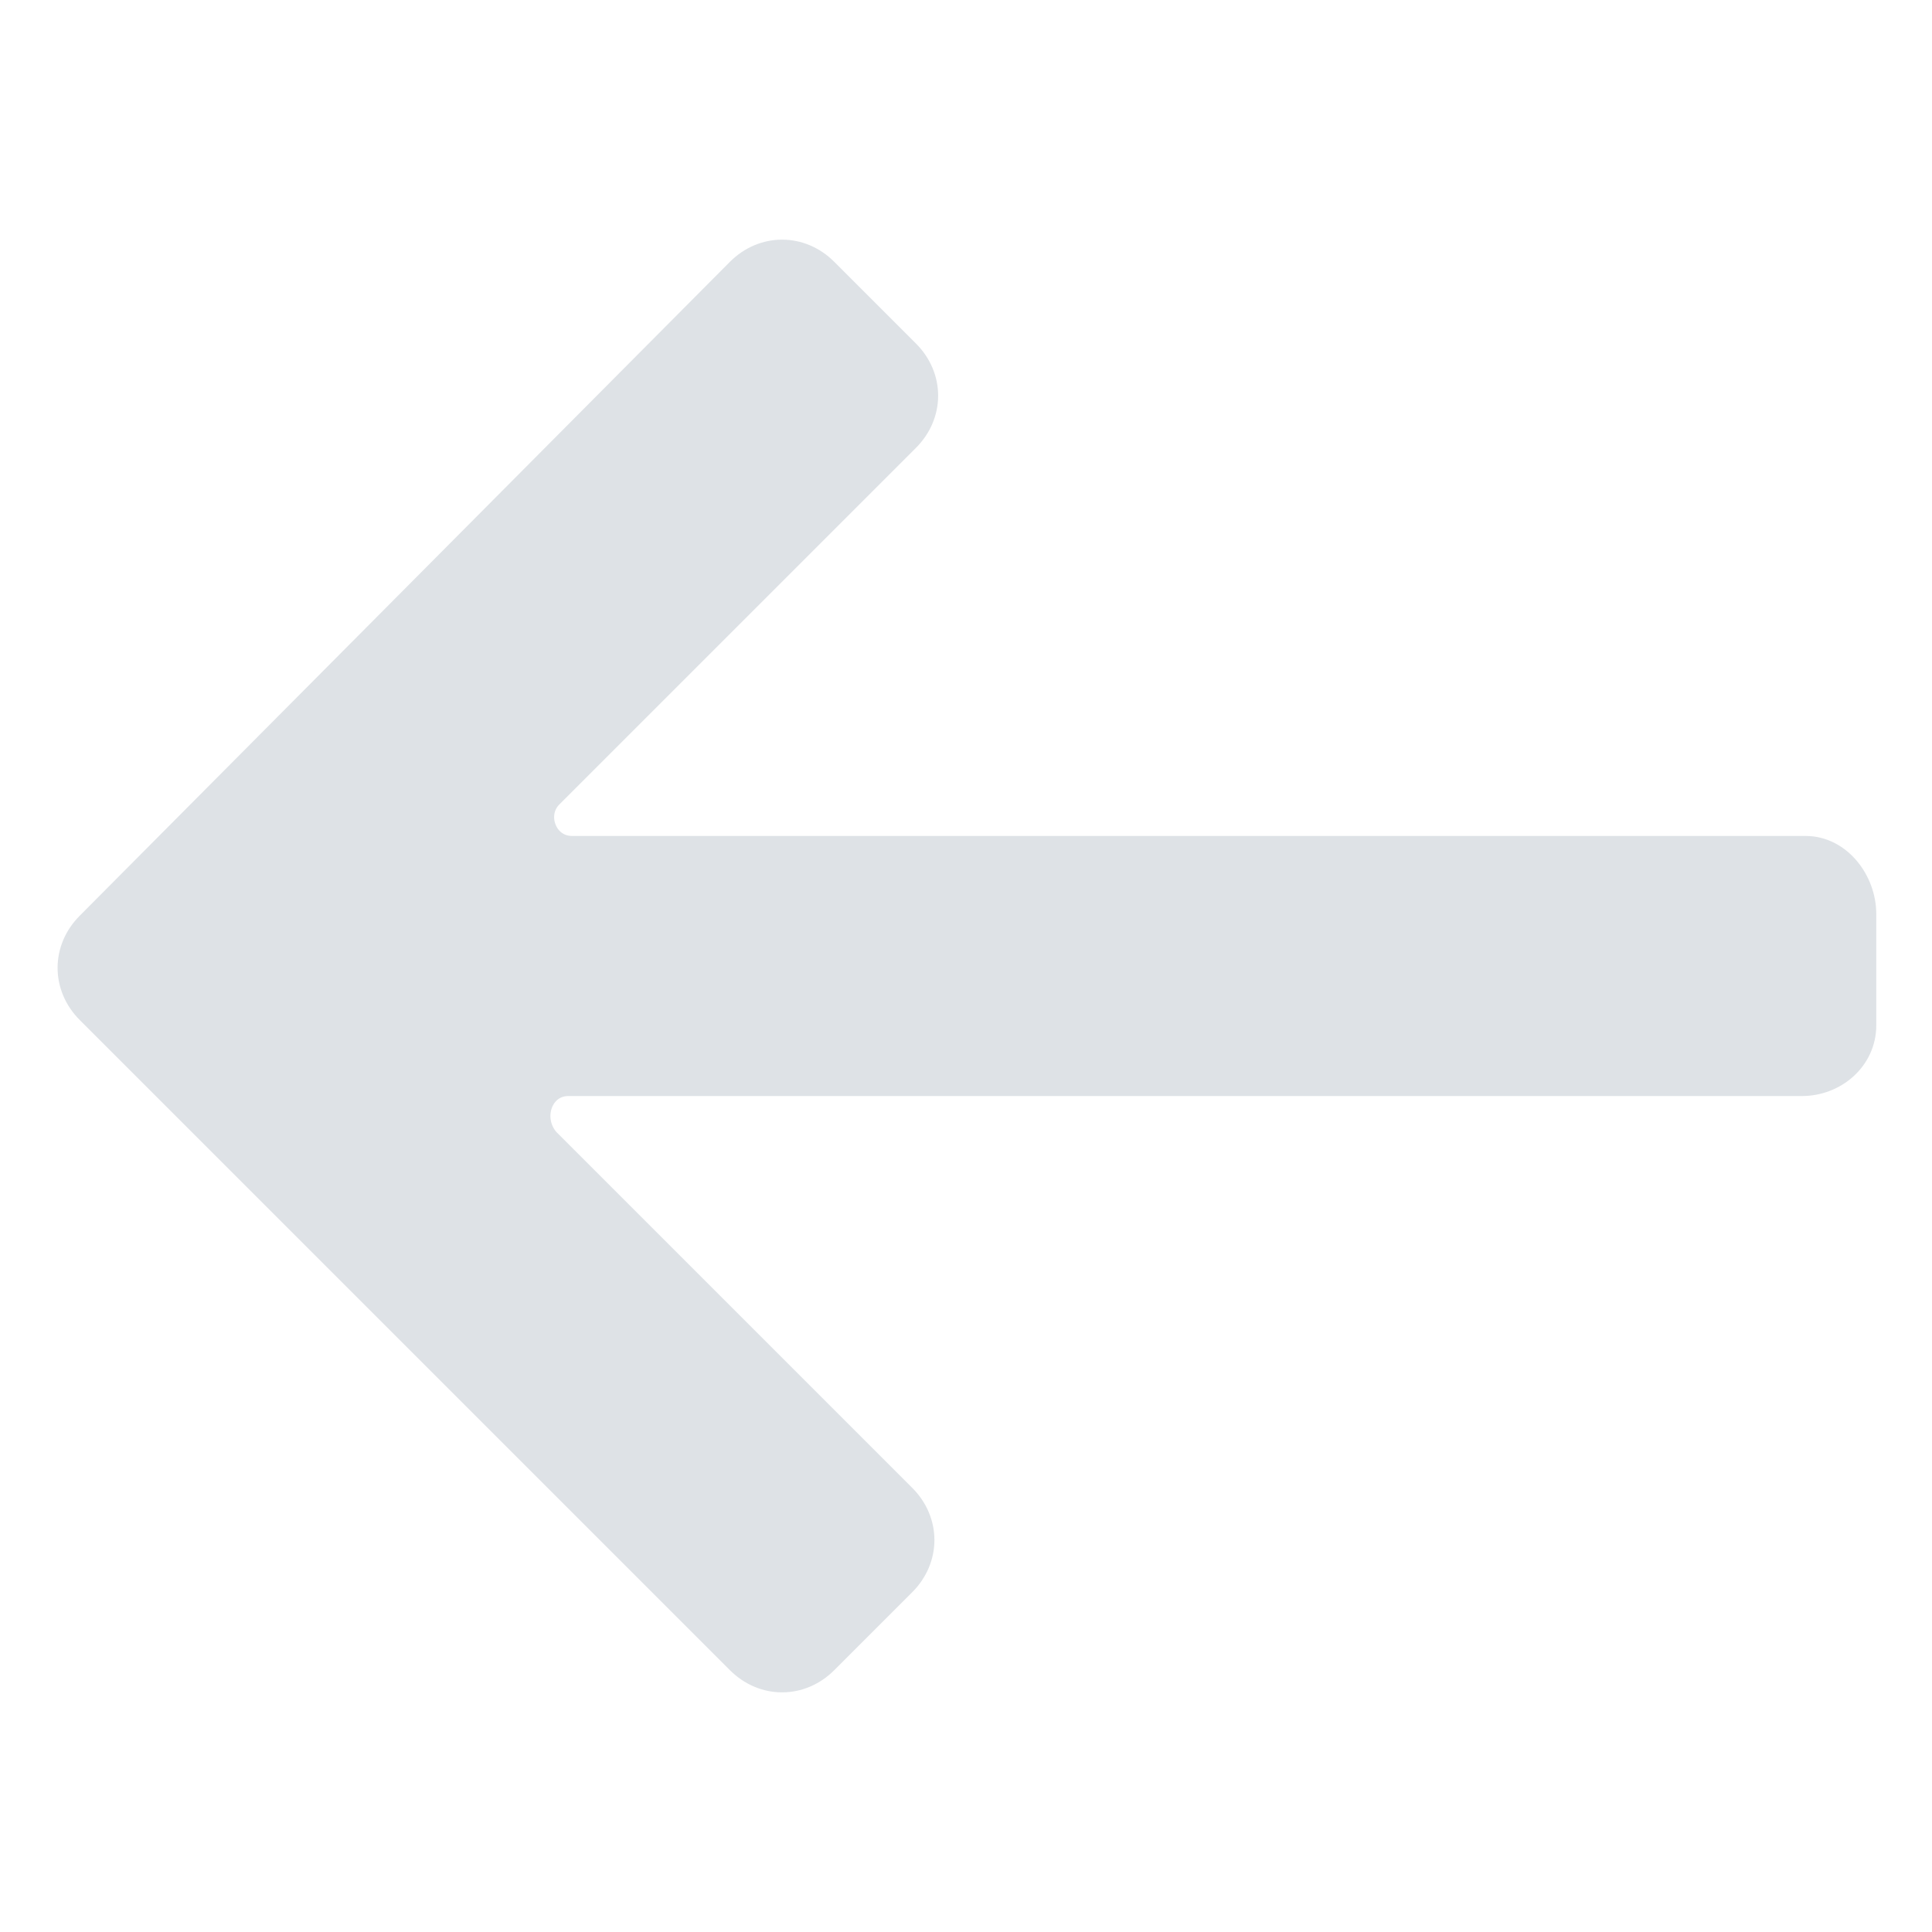
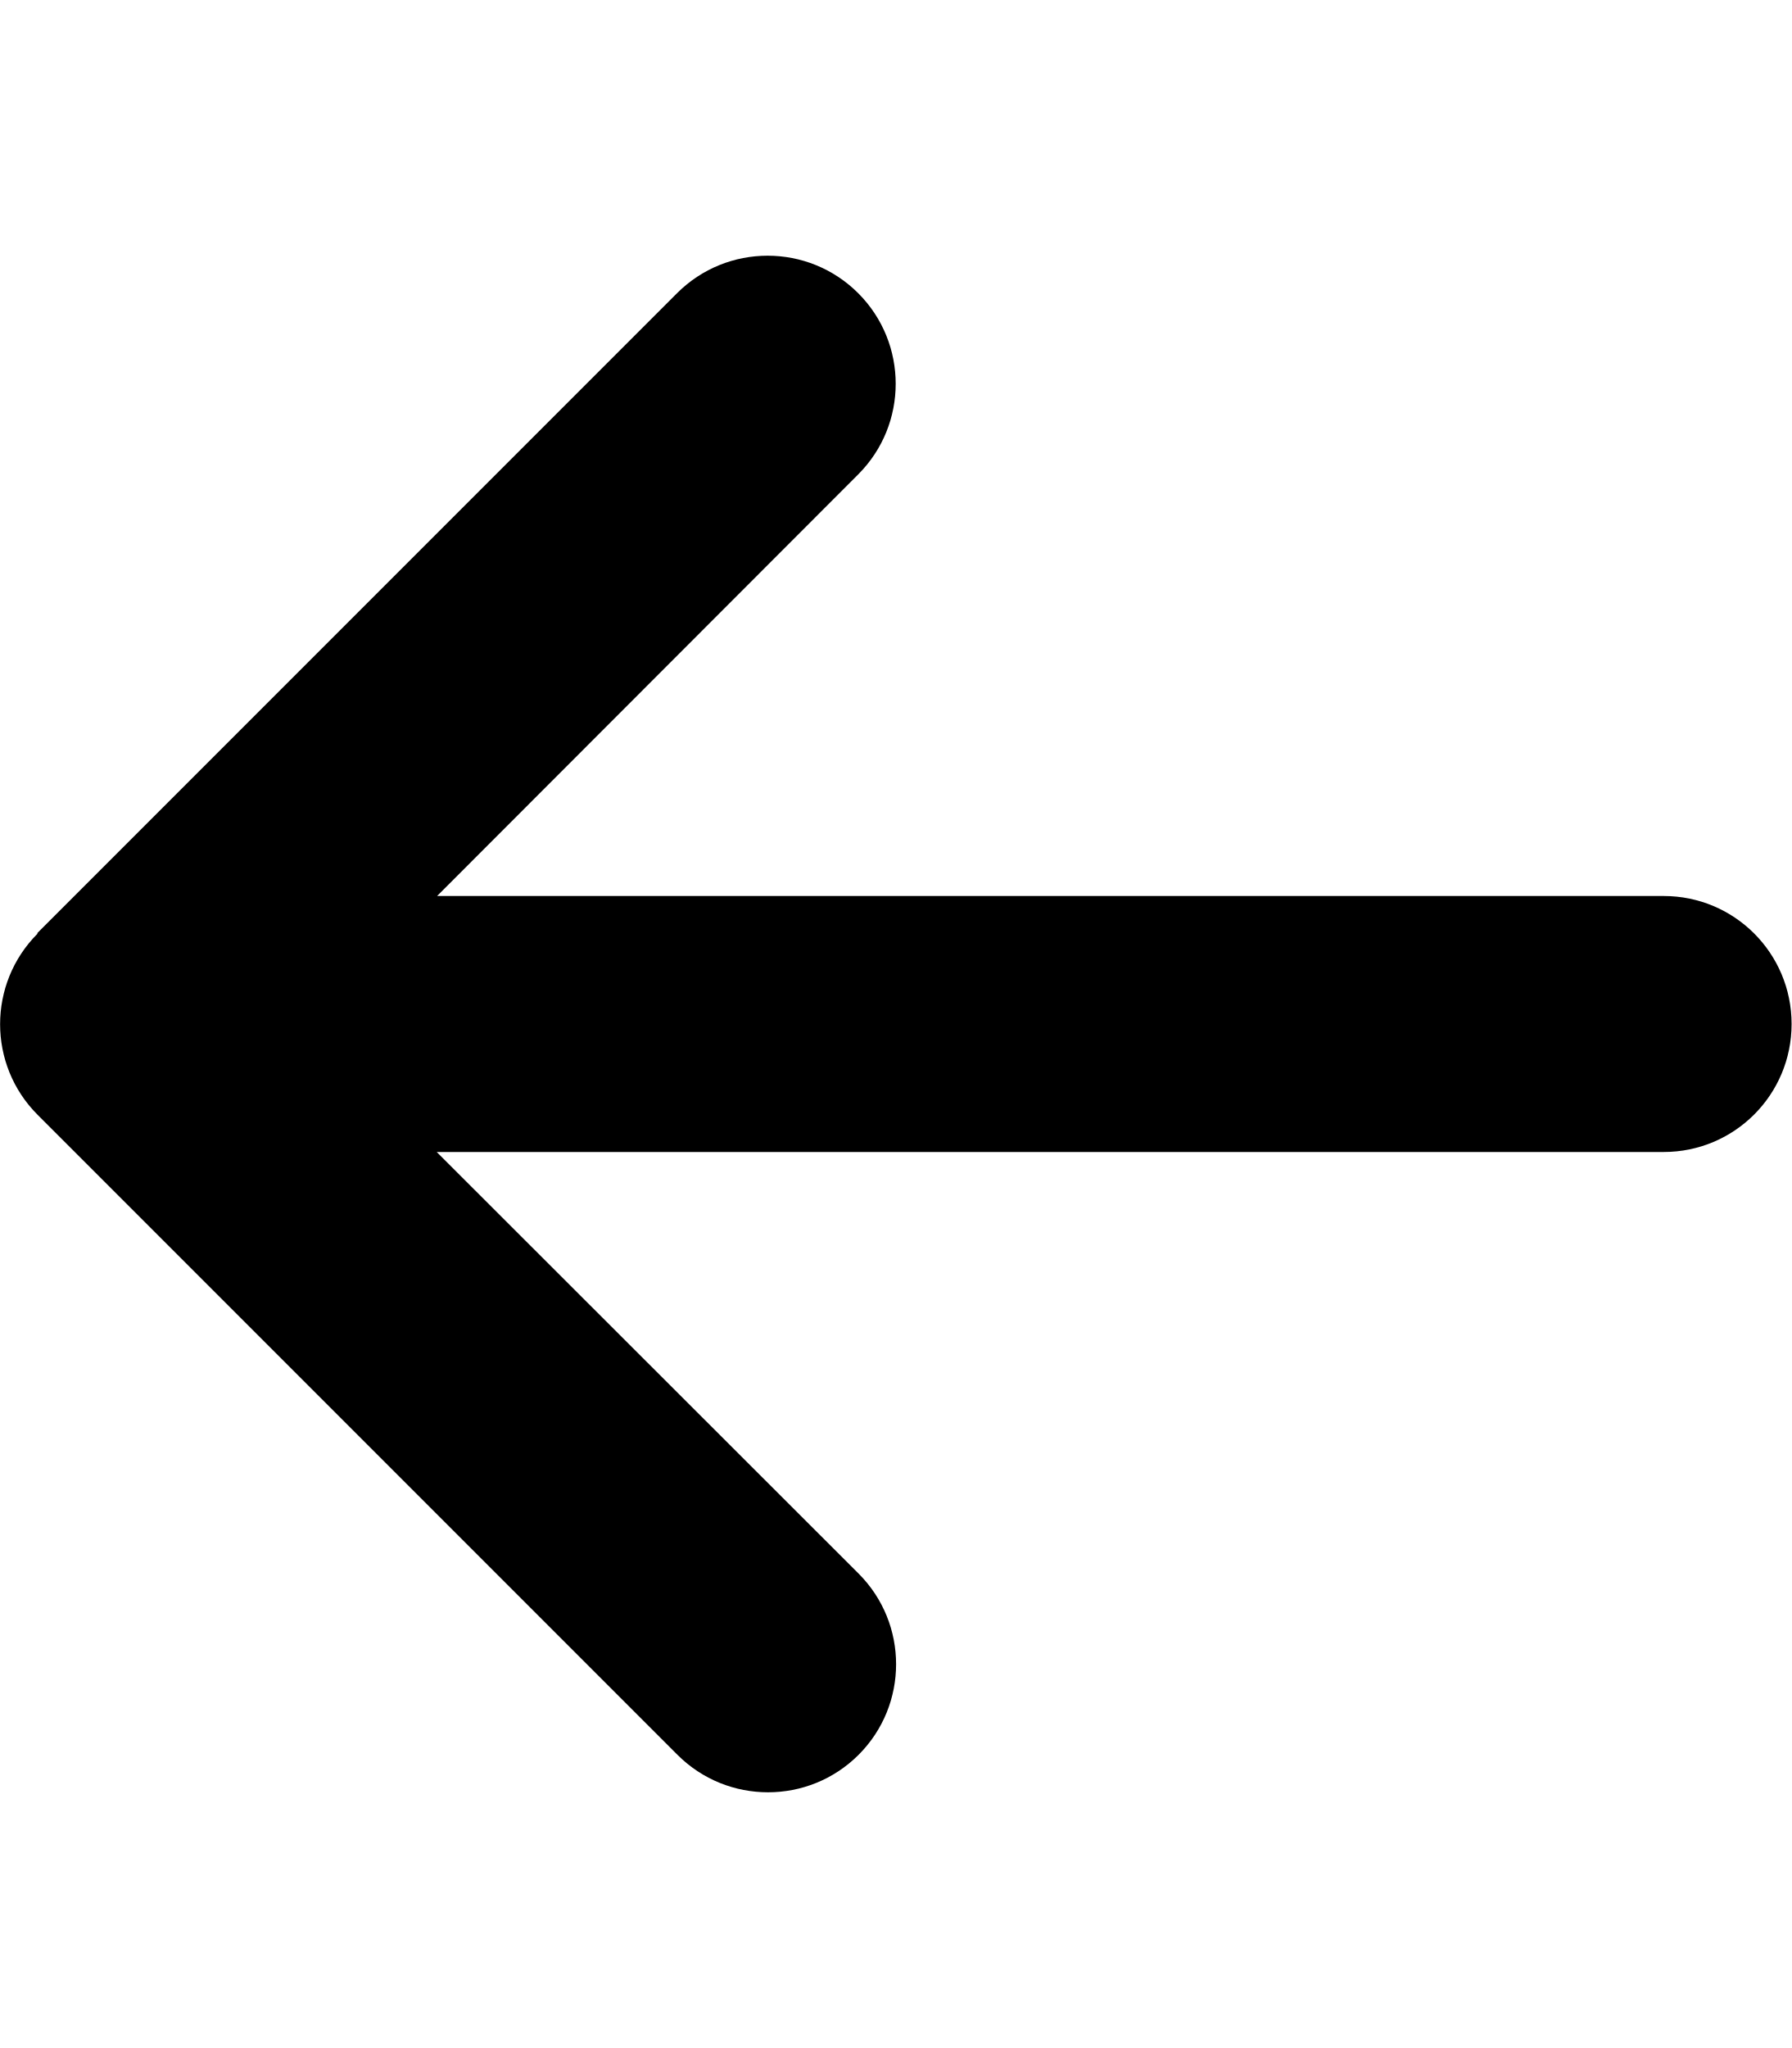
- <svg xmlns="http://www.w3.org/2000/svg" fill="#dee2e6" viewBox="0 0 52 52" enable-background="new 0 0 52 52" xml:space="preserve" stroke="#dee2e6">
-   <g id="SVGRepo_bgCarrier" stroke-width="0" />
-   <g id="SVGRepo_tracerCarrier" stroke-linecap="round" stroke-linejoin="round" />
-   <g id="SVGRepo_iconCarrier">
-     <path d="M48.6,23H15.4c-0.9,0-1.3-1.1-0.7-1.7l9.6-9.6c0.6-0.6,0.6-1.5,0-2.1l-2.2-2.2c-0.6-0.6-1.5-0.6-2.1,0 L2.5,25c-0.6,0.6-0.6,1.5,0,2.1L20,44.6c0.6,0.6,1.5,0.6,2.1,0l2.1-2.1c0.6-0.6,0.6-1.5,0-2.1l-9.6-9.6C14,30.1,14.4,29,15.3,29 h33.2c0.8,0,1.5-0.6,1.5-1.4v-3C50,23.8,49.4,23,48.6,23z" />
-   </g>
+ <svg xmlns="http://www.w3.org/2000/svg" className="back-icon" viewBox="0 0 448 512">
+   <path d="M9.4 233.4c-12.5 12.5-12.5 32.8 0 45.3l160 160c12.5 12.5 32.8 12.5 45.3 0s12.5-32.8 0-45.3L109.2 288 416 288c17.7 0 32-14.3 32-32s-14.3-32-32-32l-306.7 0L214.6 118.6c12.5-12.5 12.5-32.8 0-45.3s-32.8-12.5-45.3 0l-160 160z" />
</svg>
